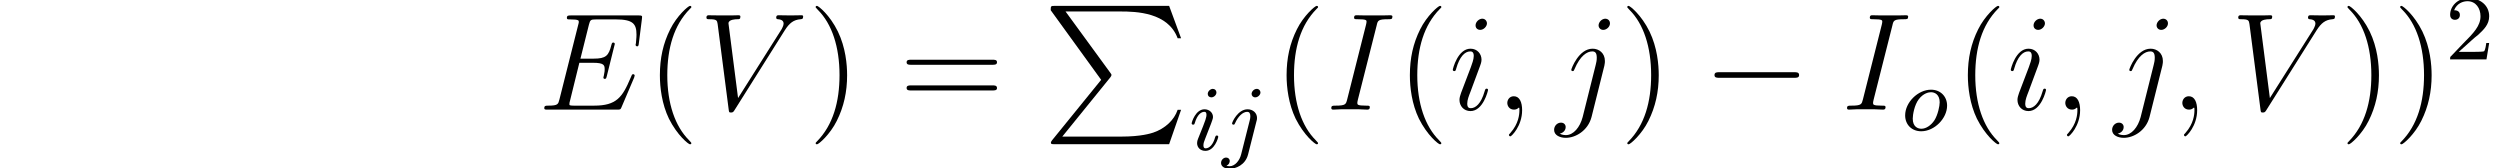
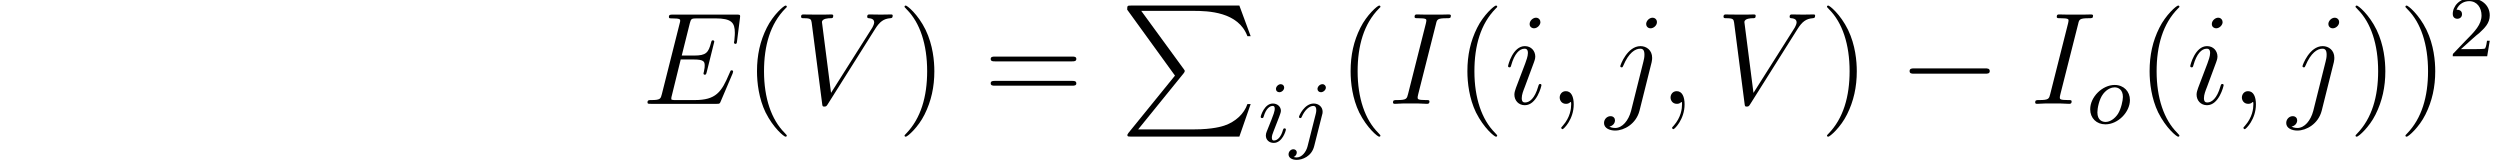
- <svg xmlns="http://www.w3.org/2000/svg" xmlns:xlink="http://www.w3.org/1999/xlink" width="216.06pt" height="14.511pt" viewBox="0 0 216.06 14.511" version="1.1">
+ <svg xmlns="http://www.w3.org/2000/svg" xmlns:xlink="http://www.w3.org/1999/xlink" width="228.098pt" height="14.511pt" viewBox="0 0 228.098 14.511" version="1.1">
  <defs>
    <g>
      <symbol overflow="visible" id="glyph0-0">
        <path style="stroke:none;" d="" />
      </symbol>
      <symbol overflow="visible" id="glyph0-1">
        <path style="stroke:none;" d="M 8.312 -2.766 C 8.312 -2.812 8.359 -2.891 8.359 -2.938 C 8.359 -3 8.312 -3.062 8.234 -3.062 C 8.188 -3.062 8.156 -3.047 8.125 -3.016 C 8.109 -3 8.109 -2.969 8 -2.734 C 7.297 -1.062 6.781 -0.344 4.859 -0.344 L 3.125 -0.344 C 2.953 -0.344 2.922 -0.344 2.859 -0.359 C 2.719 -0.375 2.719 -0.391 2.719 -0.484 C 2.719 -0.578 2.734 -0.641 2.766 -0.75 L 3.578 -4.047 L 4.766 -4.047 C 5.703 -4.047 5.766 -3.844 5.766 -3.484 C 5.766 -3.375 5.766 -3.266 5.688 -2.906 C 5.672 -2.859 5.656 -2.812 5.656 -2.766 C 5.656 -2.688 5.719 -2.656 5.781 -2.656 C 5.891 -2.656 5.906 -2.734 5.953 -2.906 L 6.641 -5.672 C 6.641 -5.734 6.594 -5.797 6.516 -5.797 C 6.406 -5.797 6.391 -5.75 6.344 -5.578 C 6.109 -4.656 5.875 -4.406 4.812 -4.406 L 3.672 -4.406 L 4.406 -7.344 C 4.516 -7.75 4.547 -7.797 5.031 -7.797 L 6.734 -7.797 C 8.219 -7.797 8.516 -7.406 8.516 -6.484 C 8.516 -6.484 8.516 -6.141 8.469 -5.75 C 8.453 -5.703 8.438 -5.625 8.438 -5.609 C 8.438 -5.516 8.5 -5.469 8.578 -5.469 C 8.656 -5.469 8.703 -5.516 8.719 -5.734 L 8.984 -7.828 C 8.984 -7.859 9 -7.984 9 -8.016 C 9 -8.141 8.891 -8.141 8.672 -8.141 L 2.844 -8.141 C 2.625 -8.141 2.5 -8.141 2.5 -7.922 C 2.5 -7.797 2.578 -7.797 2.781 -7.797 C 3.531 -7.797 3.531 -7.703 3.531 -7.578 C 3.531 -7.516 3.516 -7.469 3.484 -7.344 L 1.859 -0.891 C 1.75 -0.469 1.734 -0.344 0.891 -0.344 C 0.672 -0.344 0.547 -0.344 0.547 -0.125 C 0.547 0 0.625 0 0.859 0 L 6.859 0 C 7.125 0 7.141 -0.016 7.219 -0.203 Z M 8.312 -2.766 " />
      </symbol>
      <symbol overflow="visible" id="glyph0-2">
        <path style="stroke:none;" d="M 7.406 -6.844 C 7.812 -7.484 8.172 -7.766 8.781 -7.812 C 8.906 -7.828 9 -7.828 9 -8.047 C 9 -8.094 8.984 -8.156 8.875 -8.156 C 8.656 -8.156 8.141 -8.141 7.922 -8.141 C 7.578 -8.141 7.219 -8.156 6.891 -8.156 C 6.797 -8.156 6.672 -8.156 6.672 -7.938 C 6.672 -7.828 6.781 -7.812 6.828 -7.812 C 7.266 -7.781 7.312 -7.562 7.312 -7.422 C 7.312 -7.25 7.141 -6.969 7.141 -6.953 L 3.375 -1 L 2.547 -7.453 C 2.547 -7.797 3.172 -7.812 3.297 -7.812 C 3.484 -7.812 3.578 -7.812 3.578 -8.047 C 3.578 -8.156 3.453 -8.156 3.422 -8.156 C 3.219 -8.156 2.969 -8.141 2.766 -8.141 L 2.109 -8.141 C 1.234 -8.141 0.875 -8.156 0.859 -8.156 C 0.781 -8.156 0.641 -8.156 0.641 -7.953 C 0.641 -7.812 0.734 -7.812 0.922 -7.812 C 1.531 -7.812 1.562 -7.703 1.609 -7.406 L 2.562 -0.031 C 2.594 0.219 2.594 0.25 2.766 0.25 C 2.906 0.25 2.969 0.219 3.078 0.031 Z M 7.406 -6.844 " />
      </symbol>
      <symbol overflow="visible" id="glyph0-3">
        <path style="stroke:none;" d="M 4.406 -7.281 C 4.5 -7.703 4.531 -7.812 5.406 -7.812 C 5.672 -7.812 5.766 -7.812 5.766 -8.047 C 5.766 -8.156 5.625 -8.156 5.594 -8.156 C 5.375 -8.156 5.109 -8.141 4.906 -8.141 L 3.438 -8.141 C 3.188 -8.141 2.922 -8.156 2.672 -8.156 C 2.578 -8.156 2.453 -8.156 2.453 -7.938 C 2.453 -7.812 2.547 -7.812 2.781 -7.812 C 3.531 -7.812 3.531 -7.719 3.531 -7.594 C 3.531 -7.5 3.5 -7.438 3.484 -7.328 L 1.859 -0.891 C 1.75 -0.469 1.734 -0.344 0.859 -0.344 C 0.594 -0.344 0.484 -0.344 0.484 -0.125 C 0.484 0 0.609 0 0.672 0 C 0.891 0 1.141 -0.031 1.359 -0.031 L 2.828 -0.031 C 3.078 -0.031 3.328 0 3.578 0 C 3.672 0 3.812 0 3.812 -0.219 C 3.812 -0.344 3.734 -0.344 3.484 -0.344 C 2.734 -0.344 2.734 -0.438 2.734 -0.578 C 2.734 -0.609 2.734 -0.672 2.781 -0.859 Z M 4.406 -7.281 " />
      </symbol>
      <symbol overflow="visible" id="glyph0-4">
        <path style="stroke:none;" d="M 3.375 -1.703 C 3.375 -1.766 3.328 -1.812 3.266 -1.812 C 3.156 -1.812 3.141 -1.781 3.078 -1.578 C 2.766 -0.484 2.281 -0.125 1.891 -0.125 C 1.75 -0.125 1.578 -0.156 1.578 -0.516 C 1.578 -0.844 1.719 -1.188 1.859 -1.547 L 2.688 -3.781 C 2.719 -3.875 2.812 -4.094 2.812 -4.312 C 2.812 -4.812 2.453 -5.266 1.859 -5.266 C 0.766 -5.266 0.328 -3.531 0.328 -3.438 C 0.328 -3.391 0.375 -3.328 0.453 -3.328 C 0.562 -3.328 0.578 -3.375 0.625 -3.547 C 0.906 -4.547 1.359 -5.031 1.828 -5.031 C 1.938 -5.031 2.141 -5.016 2.141 -4.641 C 2.141 -4.328 1.984 -3.938 1.891 -3.672 L 1.047 -1.453 C 0.984 -1.25 0.906 -1.062 0.906 -0.844 C 0.906 -0.312 1.281 0.125 1.859 0.125 C 2.953 0.125 3.375 -1.625 3.375 -1.703 Z M 3.281 -7.453 C 3.281 -7.641 3.141 -7.859 2.875 -7.859 C 2.609 -7.859 2.297 -7.594 2.297 -7.281 C 2.297 -6.984 2.547 -6.891 2.688 -6.891 C 3.016 -6.891 3.281 -7.203 3.281 -7.453 Z M 3.281 -7.453 " />
      </symbol>
      <symbol overflow="visible" id="glyph0-5">
        <path style="stroke:none;" d="M 2.328 0.047 C 2.328 -0.641 2.109 -1.156 1.609 -1.156 C 1.234 -1.156 1.047 -0.844 1.047 -0.578 C 1.047 -0.328 1.219 0 1.625 0 C 1.781 0 1.906 -0.047 2.016 -0.156 C 2.047 -0.172 2.062 -0.172 2.062 -0.172 C 2.094 -0.172 2.094 -0.016 2.094 0.047 C 2.094 0.438 2.016 1.219 1.328 2 C 1.188 2.141 1.188 2.156 1.188 2.188 C 1.188 2.25 1.25 2.312 1.312 2.312 C 1.406 2.312 2.328 1.422 2.328 0.047 Z M 2.328 0.047 " />
      </symbol>
      <symbol overflow="visible" id="glyph0-6">
        <path style="stroke:none;" d="M 4.188 -3.797 C 4.234 -3.984 4.234 -4.141 4.234 -4.203 C 4.234 -4.891 3.719 -5.266 3.172 -5.266 C 1.969 -5.266 1.328 -3.531 1.328 -3.438 C 1.328 -3.375 1.375 -3.328 1.453 -3.328 C 1.547 -3.328 1.547 -3.375 1.609 -3.5 C 2.094 -4.656 2.688 -5.031 3.141 -5.031 C 3.391 -5.031 3.531 -4.906 3.531 -4.484 C 3.531 -4.203 3.484 -4.078 3.438 -3.859 L 2.312 0.641 C 2.078 1.531 1.516 2.203 0.859 2.203 C 0.812 2.203 0.562 2.203 0.328 2.078 C 0.625 2.016 0.844 1.797 0.844 1.5 C 0.844 1.312 0.703 1.125 0.438 1.125 C 0.125 1.125 -0.156 1.391 -0.156 1.75 C -0.156 2.234 0.375 2.438 0.859 2.438 C 1.688 2.438 2.766 1.828 3.078 0.641 Z M 4.672 -7.453 C 4.672 -7.75 4.422 -7.859 4.281 -7.859 C 3.953 -7.859 3.688 -7.547 3.688 -7.281 C 3.688 -7.094 3.828 -6.891 4.094 -6.891 C 4.359 -6.891 4.672 -7.141 4.672 -7.453 Z M 4.672 -7.453 " />
      </symbol>
      <symbol overflow="visible" id="glyph1-0">
        <path style="stroke:none;" d="" />
      </symbol>
      <symbol overflow="visible" id="glyph1-1">
        <path style="stroke:none;" d="M 3.891 2.906 C 3.891 2.875 3.891 2.844 3.688 2.641 C 2.484 1.438 1.812 -0.531 1.812 -2.969 C 1.812 -5.297 2.375 -7.297 3.766 -8.703 C 3.891 -8.812 3.891 -8.828 3.891 -8.875 C 3.891 -8.938 3.828 -8.969 3.781 -8.969 C 3.625 -8.969 2.641 -8.109 2.062 -6.938 C 1.453 -5.719 1.172 -4.453 1.172 -2.969 C 1.172 -1.906 1.344 -0.484 1.953 0.781 C 2.672 2.219 3.641 3 3.781 3 C 3.828 3 3.891 2.969 3.891 2.906 Z M 3.891 2.906 " />
      </symbol>
      <symbol overflow="visible" id="glyph1-2">
        <path style="stroke:none;" d="M 3.375 -2.969 C 3.375 -3.891 3.25 -5.359 2.578 -6.75 C 1.875 -8.188 0.891 -8.969 0.766 -8.969 C 0.719 -8.969 0.656 -8.938 0.656 -8.875 C 0.656 -8.828 0.656 -8.812 0.859 -8.609 C 2.062 -7.406 2.719 -5.422 2.719 -2.984 C 2.719 -0.672 2.156 1.328 0.781 2.734 C 0.656 2.844 0.656 2.875 0.656 2.906 C 0.656 2.969 0.719 3 0.766 3 C 0.922 3 1.906 2.141 2.484 0.969 C 3.094 -0.25 3.375 -1.547 3.375 -2.969 Z M 3.375 -2.969 " />
      </symbol>
      <symbol overflow="visible" id="glyph1-3">
        <path style="stroke:none;" d="M 8.062 -3.875 C 8.234 -3.875 8.453 -3.875 8.453 -4.094 C 8.453 -4.312 8.25 -4.312 8.062 -4.312 L 1.031 -4.312 C 0.859 -4.312 0.641 -4.312 0.641 -4.094 C 0.641 -3.875 0.844 -3.875 1.031 -3.875 Z M 8.062 -1.656 C 8.234 -1.656 8.453 -1.656 8.453 -1.859 C 8.453 -2.094 8.25 -2.094 8.062 -2.094 L 1.031 -2.094 C 0.859 -2.094 0.641 -2.094 0.641 -1.875 C 0.641 -1.656 0.844 -1.656 1.031 -1.656 Z M 8.062 -1.656 " />
      </symbol>
      <symbol overflow="visible" id="glyph2-0">
        <path style="stroke:none;" d="" />
      </symbol>
      <symbol overflow="visible" id="glyph2-1">
        <path style="stroke:none;" d="M 5.031 6.391 L 0.781 11.625 C 0.688 11.75 0.688 11.781 0.688 11.828 C 0.688 11.953 0.781 11.953 1 11.953 L 10.906 11.953 L 11.938 8.984 L 11.641 8.984 C 11.344 9.875 10.547 10.609 9.531 10.953 C 9.328 11.016 8.516 11.297 6.75 11.297 L 1.672 11.297 L 5.828 6.172 C 5.906 6.062 5.922 6.031 5.922 5.969 C 5.922 5.922 5.922 5.922 5.844 5.812 L 1.953 0.484 L 6.688 0.484 C 8.062 0.484 10.812 0.562 11.641 2.797 L 11.938 2.797 L 10.906 0 L 1 0 C 0.688 0 0.672 0.016 0.672 0.375 Z M 5.031 6.391 " />
      </symbol>
      <symbol overflow="visible" id="glyph3-0">
        <path style="stroke:none;" d="" />
      </symbol>
      <symbol overflow="visible" id="glyph3-1">
        <path style="stroke:none;" d="M 2.375 -4.969 C 2.375 -5.141 2.25 -5.281 2.062 -5.281 C 1.859 -5.281 1.625 -5.078 1.625 -4.844 C 1.625 -4.672 1.75 -4.547 1.938 -4.547 C 2.141 -4.547 2.375 -4.734 2.375 -4.969 Z M 1.219 -2.047 L 0.781 -0.953 C 0.734 -0.828 0.703 -0.734 0.703 -0.594 C 0.703 -0.203 1 0.078 1.422 0.078 C 2.203 0.078 2.531 -1.031 2.531 -1.141 C 2.531 -1.219 2.469 -1.25 2.406 -1.25 C 2.312 -1.25 2.297 -1.188 2.266 -1.109 C 2.094 -0.469 1.766 -0.141 1.438 -0.141 C 1.344 -0.141 1.25 -0.188 1.25 -0.391 C 1.25 -0.594 1.312 -0.734 1.406 -0.984 C 1.484 -1.188 1.562 -1.406 1.656 -1.625 L 1.906 -2.266 C 1.969 -2.453 2.078 -2.703 2.078 -2.844 C 2.078 -3.234 1.75 -3.516 1.344 -3.516 C 0.578 -3.516 0.234 -2.406 0.234 -2.297 C 0.234 -2.219 0.297 -2.188 0.359 -2.188 C 0.469 -2.188 0.469 -2.234 0.5 -2.312 C 0.719 -3.078 1.078 -3.297 1.328 -3.297 C 1.438 -3.297 1.516 -3.25 1.516 -3.031 C 1.516 -2.953 1.5 -2.844 1.422 -2.594 Z M 1.219 -2.047 " />
      </symbol>
      <symbol overflow="visible" id="glyph3-2">
        <path style="stroke:none;" d="M 3.297 -4.969 C 3.297 -5.125 3.172 -5.281 2.984 -5.281 C 2.734 -5.281 2.531 -5.047 2.531 -4.844 C 2.531 -4.688 2.656 -4.547 2.844 -4.547 C 3.078 -4.547 3.297 -4.766 3.297 -4.969 Z M 1.625 0.391 C 1.5 0.891 1.109 1.406 0.625 1.406 C 0.5 1.406 0.375 1.375 0.359 1.359 C 0.609 1.25 0.641 1.031 0.641 0.953 C 0.641 0.766 0.5 0.656 0.328 0.656 C 0.109 0.656 -0.109 0.859 -0.109 1.125 C -0.109 1.422 0.188 1.625 0.641 1.625 C 1.125 1.625 2 1.328 2.234 0.359 L 2.953 -2.484 C 2.984 -2.578 3 -2.641 3 -2.766 C 3 -3.203 2.641 -3.516 2.188 -3.516 C 1.344 -3.516 0.844 -2.406 0.844 -2.297 C 0.844 -2.219 0.906 -2.188 0.969 -2.188 C 1.047 -2.188 1.062 -2.219 1.109 -2.328 C 1.359 -2.891 1.766 -3.297 2.156 -3.297 C 2.328 -3.297 2.422 -3.172 2.422 -2.922 C 2.422 -2.812 2.406 -2.688 2.375 -2.578 Z M 1.625 0.391 " />
      </symbol>
      <symbol overflow="visible" id="glyph3-3">
        <path style="stroke:none;" d="M 3.969 -2.141 C 3.969 -2.922 3.406 -3.516 2.578 -3.516 C 1.453 -3.516 0.344 -2.422 0.344 -1.297 C 0.344 -0.484 0.922 0.078 1.734 0.078 C 2.875 0.078 3.969 -1.031 3.969 -2.141 Z M 1.75 -0.141 C 1.469 -0.141 1 -0.281 1 -1.016 C 1 -1.344 1.141 -2.203 1.531 -2.703 C 1.922 -3.203 2.359 -3.297 2.578 -3.297 C 2.906 -3.297 3.328 -3.094 3.328 -2.422 C 3.328 -2.109 3.172 -1.344 2.875 -0.875 C 2.578 -0.422 2.141 -0.141 1.75 -0.141 Z M 1.75 -0.141 " />
      </symbol>
      <symbol overflow="visible" id="glyph4-0">
        <path style="stroke:none;" d="" />
      </symbol>
      <symbol overflow="visible" id="glyph4-1">
        <path style="stroke:none;" d="M 7.875 -2.75 C 8.078 -2.75 8.297 -2.75 8.297 -2.984 C 8.297 -3.234 8.078 -3.234 7.875 -3.234 L 1.406 -3.234 C 1.203 -3.234 0.984 -3.234 0.984 -2.984 C 0.984 -2.75 1.203 -2.75 1.406 -2.75 Z M 7.875 -2.75 " />
      </symbol>
      <symbol overflow="visible" id="glyph5-0">
        <path style="stroke:none;" d="" />
      </symbol>
      <symbol overflow="visible" id="glyph5-1">
        <path style="stroke:none;" d="M 2.25 -1.625 C 2.375 -1.75 2.703 -2.016 2.844 -2.125 C 3.328 -2.578 3.797 -3.016 3.797 -3.734 C 3.797 -4.688 3 -5.297 2.016 -5.297 C 1.047 -5.297 0.422 -4.578 0.422 -3.859 C 0.422 -3.469 0.734 -3.422 0.844 -3.422 C 1.016 -3.422 1.266 -3.531 1.266 -3.844 C 1.266 -4.25 0.859 -4.25 0.766 -4.25 C 1 -4.844 1.531 -5.031 1.922 -5.031 C 2.656 -5.031 3.047 -4.406 3.047 -3.734 C 3.047 -2.906 2.469 -2.297 1.516 -1.344 L 0.516 -0.297 C 0.422 -0.219 0.422 -0.203 0.422 0 L 3.562 0 L 3.797 -1.422 L 3.547 -1.422 C 3.531 -1.266 3.469 -0.875 3.375 -0.719 C 3.328 -0.656 2.719 -0.656 2.594 -0.656 L 1.172 -0.656 Z M 2.25 -1.625 " />
      </symbol>
    </g>
+     <clipPath id="clip1">
+       <path d="M 115 7 L 121 7 L 121 14.512 L 115 14.512 Z M 115 7 " />
+     </clipPath>
  </defs>
  <g id="surface1">
    <g style="fill:rgb(0%,0%,0%);fill-opacity:1;">
-       <use xlink:href="#glyph0-1" x="46.492" y="9.474" />
+       <use xlink:href="#glyph0-1" x="58.53" y="9.474" />
    </g>
    <g style="fill:rgb(0%,0%,0%);fill-opacity:1;">
-       <use xlink:href="#glyph1-1" x="55.858" y="9.474" />
+       <use xlink:href="#glyph1-1" x="67.896" y="9.474" />
    </g>
    <g style="fill:rgb(0%,0%,0%);fill-opacity:1;">
-       <use xlink:href="#glyph0-2" x="60.411" y="9.474" />
+       <use xlink:href="#glyph0-2" x="72.448" y="9.474" />
    </g>
    <g style="fill:rgb(0%,0%,0%);fill-opacity:1;">
-       <use xlink:href="#glyph1-2" x="69.836" y="9.474" />
+       <use xlink:href="#glyph1-2" x="81.874" y="9.474" />
    </g>
    <g style="fill:rgb(0%,0%,0%);fill-opacity:1;">
-       <use xlink:href="#glyph1-3" x="77.712" y="9.474" />
+       <use xlink:href="#glyph1-3" x="89.75" y="9.474" />
    </g>
    <g style="fill:rgb(0%,0%,0%);fill-opacity:1;">
-       <use xlink:href="#glyph2-1" x="90.135" y="0.508" />
+       <use xlink:href="#glyph2-1" x="102.173" y="0.508" />
+     </g>
+     <g clip-path="url(#clip1)" clip-rule="nonzero">
+       <g style="fill:rgb(0%,0%,0%);fill-opacity:1;">
+         <use xlink:href="#glyph3-1" x="114.792" y="12.961" />
+         <use xlink:href="#glyph3-2" x="117.675" y="12.961" />
+       </g>
    </g>
    <g style="fill:rgb(0%,0%,0%);fill-opacity:1;">
-       <use xlink:href="#glyph3-1" x="102.754" y="12.961" />
-       <use xlink:href="#glyph3-2" x="105.637" y="12.961" />
+       <use xlink:href="#glyph1-1" x="122.057" y="9.474" />
    </g>
    <g style="fill:rgb(0%,0%,0%);fill-opacity:1;">
-       <use xlink:href="#glyph1-1" x="110.02" y="9.474" />
+       <use xlink:href="#glyph0-3" x="126.61" y="9.474" />
    </g>
    <g style="fill:rgb(0%,0%,0%);fill-opacity:1;">
-       <use xlink:href="#glyph0-3" x="114.572" y="9.474" />
+       <use xlink:href="#glyph1-1" x="132.712" y="9.474" />
    </g>
    <g style="fill:rgb(0%,0%,0%);fill-opacity:1;">
-       <use xlink:href="#glyph1-1" x="120.675" y="9.474" />
+       <use xlink:href="#glyph0-4" x="137.265" y="9.474" />
+       <use xlink:href="#glyph0-5" x="141.258" y="9.474" />
    </g>
    <g style="fill:rgb(0%,0%,0%);fill-opacity:1;">
-       <use xlink:href="#glyph0-4" x="125.227" y="9.474" />
-       <use xlink:href="#glyph0-5" x="129.22" y="9.474" />
+       <use xlink:href="#glyph0-6" x="146.506" y="9.474" />
    </g>
    <g style="fill:rgb(0%,0%,0%);fill-opacity:1;">
-       <use xlink:href="#glyph0-6" x="134.468" y="9.474" />
+       <use xlink:href="#glyph0-5" x="151.373" y="9.474" />
    </g>
    <g style="fill:rgb(0%,0%,0%);fill-opacity:1;">
-       <use xlink:href="#glyph1-2" x="139.98" y="9.474" />
+       <use xlink:href="#glyph0-2" x="156.61" y="9.474" />
    </g>
    <g style="fill:rgb(0%,0%,0%);fill-opacity:1;">
-       <use xlink:href="#glyph4-1" x="147.189" y="9.474" />
+       <use xlink:href="#glyph1-2" x="166.037" y="9.474" />
    </g>
    <g style="fill:rgb(0%,0%,0%);fill-opacity:1;">
-       <use xlink:href="#glyph0-3" x="159.144" y="9.474" />
+       <use xlink:href="#glyph4-1" x="173.246" y="9.474" />
    </g>
    <g style="fill:rgb(0%,0%,0%);fill-opacity:1;">
-       <use xlink:href="#glyph3-3" x="164.307" y="11.267" />
+       <use xlink:href="#glyph0-3" x="185.202" y="9.474" />
    </g>
    <g style="fill:rgb(0%,0%,0%);fill-opacity:1;">
-       <use xlink:href="#glyph1-1" x="168.898" y="9.474" />
+       <use xlink:href="#glyph3-3" x="190.364" y="11.267" />
    </g>
    <g style="fill:rgb(0%,0%,0%);fill-opacity:1;">
-       <use xlink:href="#glyph0-4" x="173.451" y="9.474" />
-       <use xlink:href="#glyph0-5" x="177.444" y="9.474" />
+       <use xlink:href="#glyph1-1" x="194.956" y="9.474" />
    </g>
    <g style="fill:rgb(0%,0%,0%);fill-opacity:1;">
-       <use xlink:href="#glyph0-6" x="182.692" y="9.474" />
+       <use xlink:href="#glyph0-4" x="199.508" y="9.474" />
+       <use xlink:href="#glyph0-5" x="203.501" y="9.474" />
    </g>
    <g style="fill:rgb(0%,0%,0%);fill-opacity:1;">
-       <use xlink:href="#glyph0-5" x="187.559" y="9.474" />
+       <use xlink:href="#glyph0-6" x="208.749" y="9.474" />
    </g>
    <g style="fill:rgb(0%,0%,0%);fill-opacity:1;">
-       <use xlink:href="#glyph0-2" x="192.796" y="9.474" />
+       <use xlink:href="#glyph1-2" x="214.261" y="9.474" />
+       <use xlink:href="#glyph1-2" x="218.814" y="9.474" />
    </g>
    <g style="fill:rgb(0%,0%,0%);fill-opacity:1;">
-       <use xlink:href="#glyph1-2" x="202.223" y="9.474" />
-       <use xlink:href="#glyph1-2" x="206.776" y="9.474" />
-     </g>
-     <g style="fill:rgb(0%,0%,0%);fill-opacity:1;">
-       <use xlink:href="#glyph5-1" x="211.328" y="5.136" />
+       <use xlink:href="#glyph5-1" x="223.366" y="5.136" />
    </g>
  </g>
</svg>
